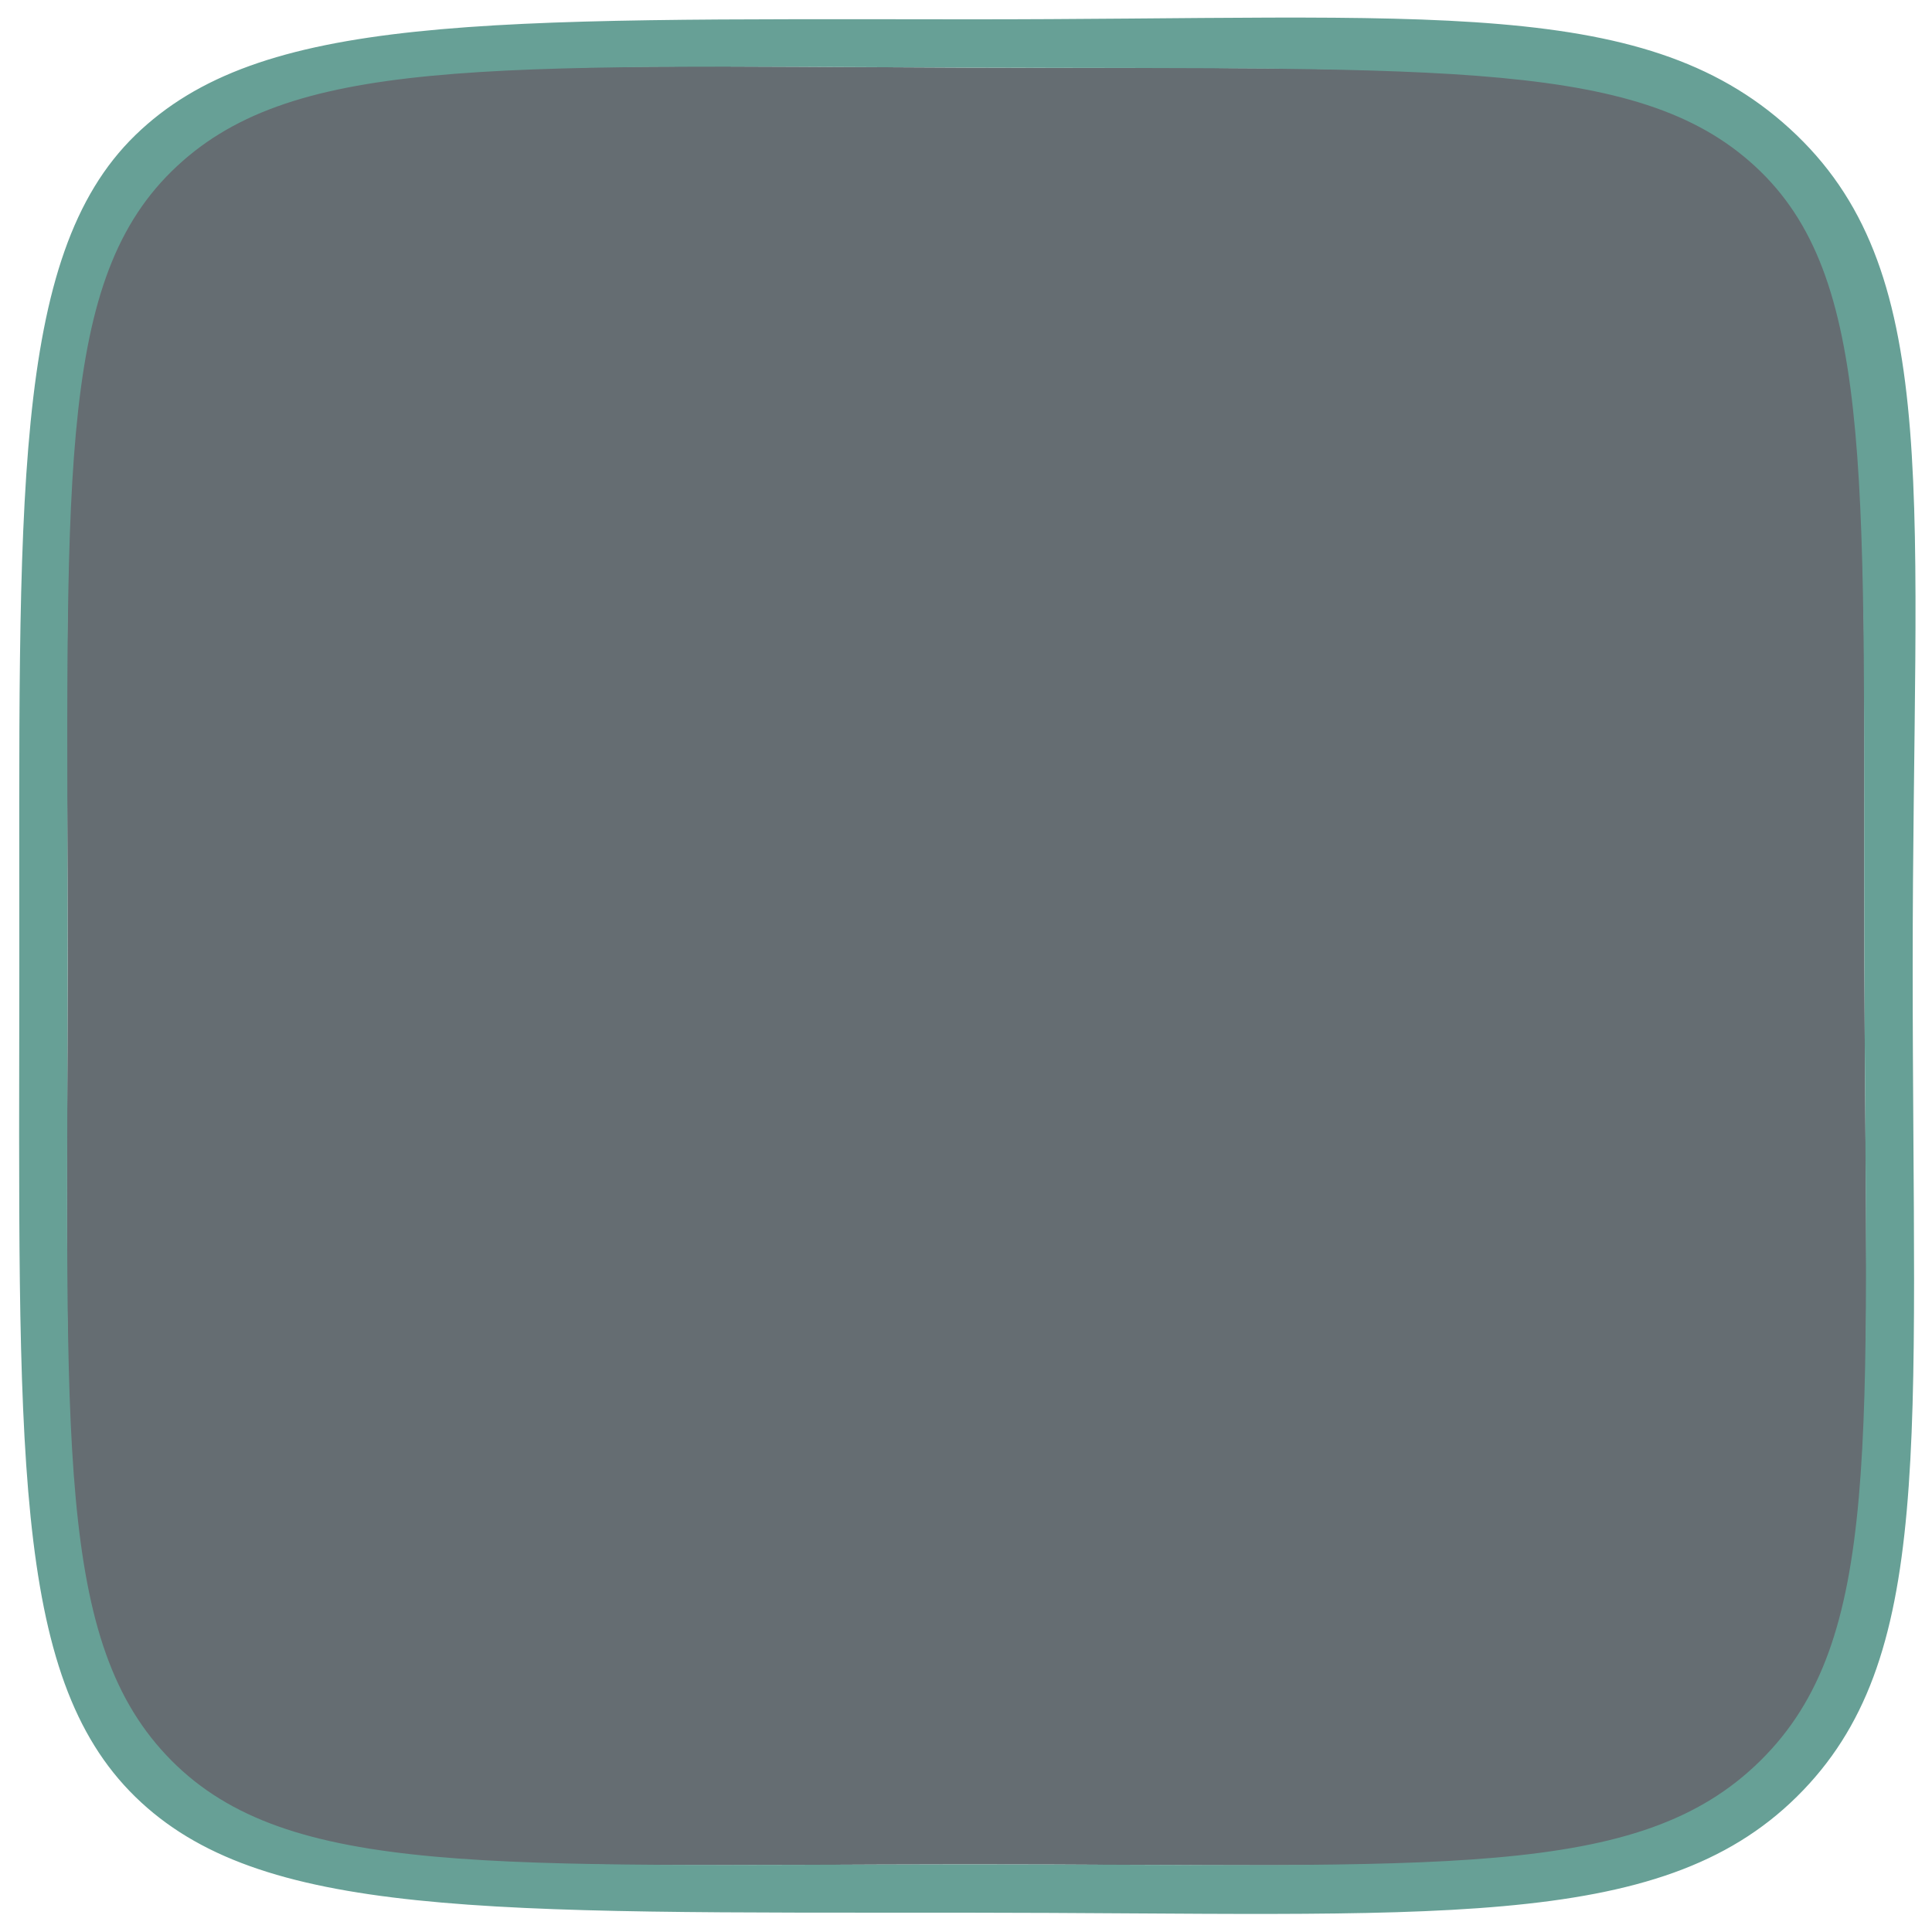
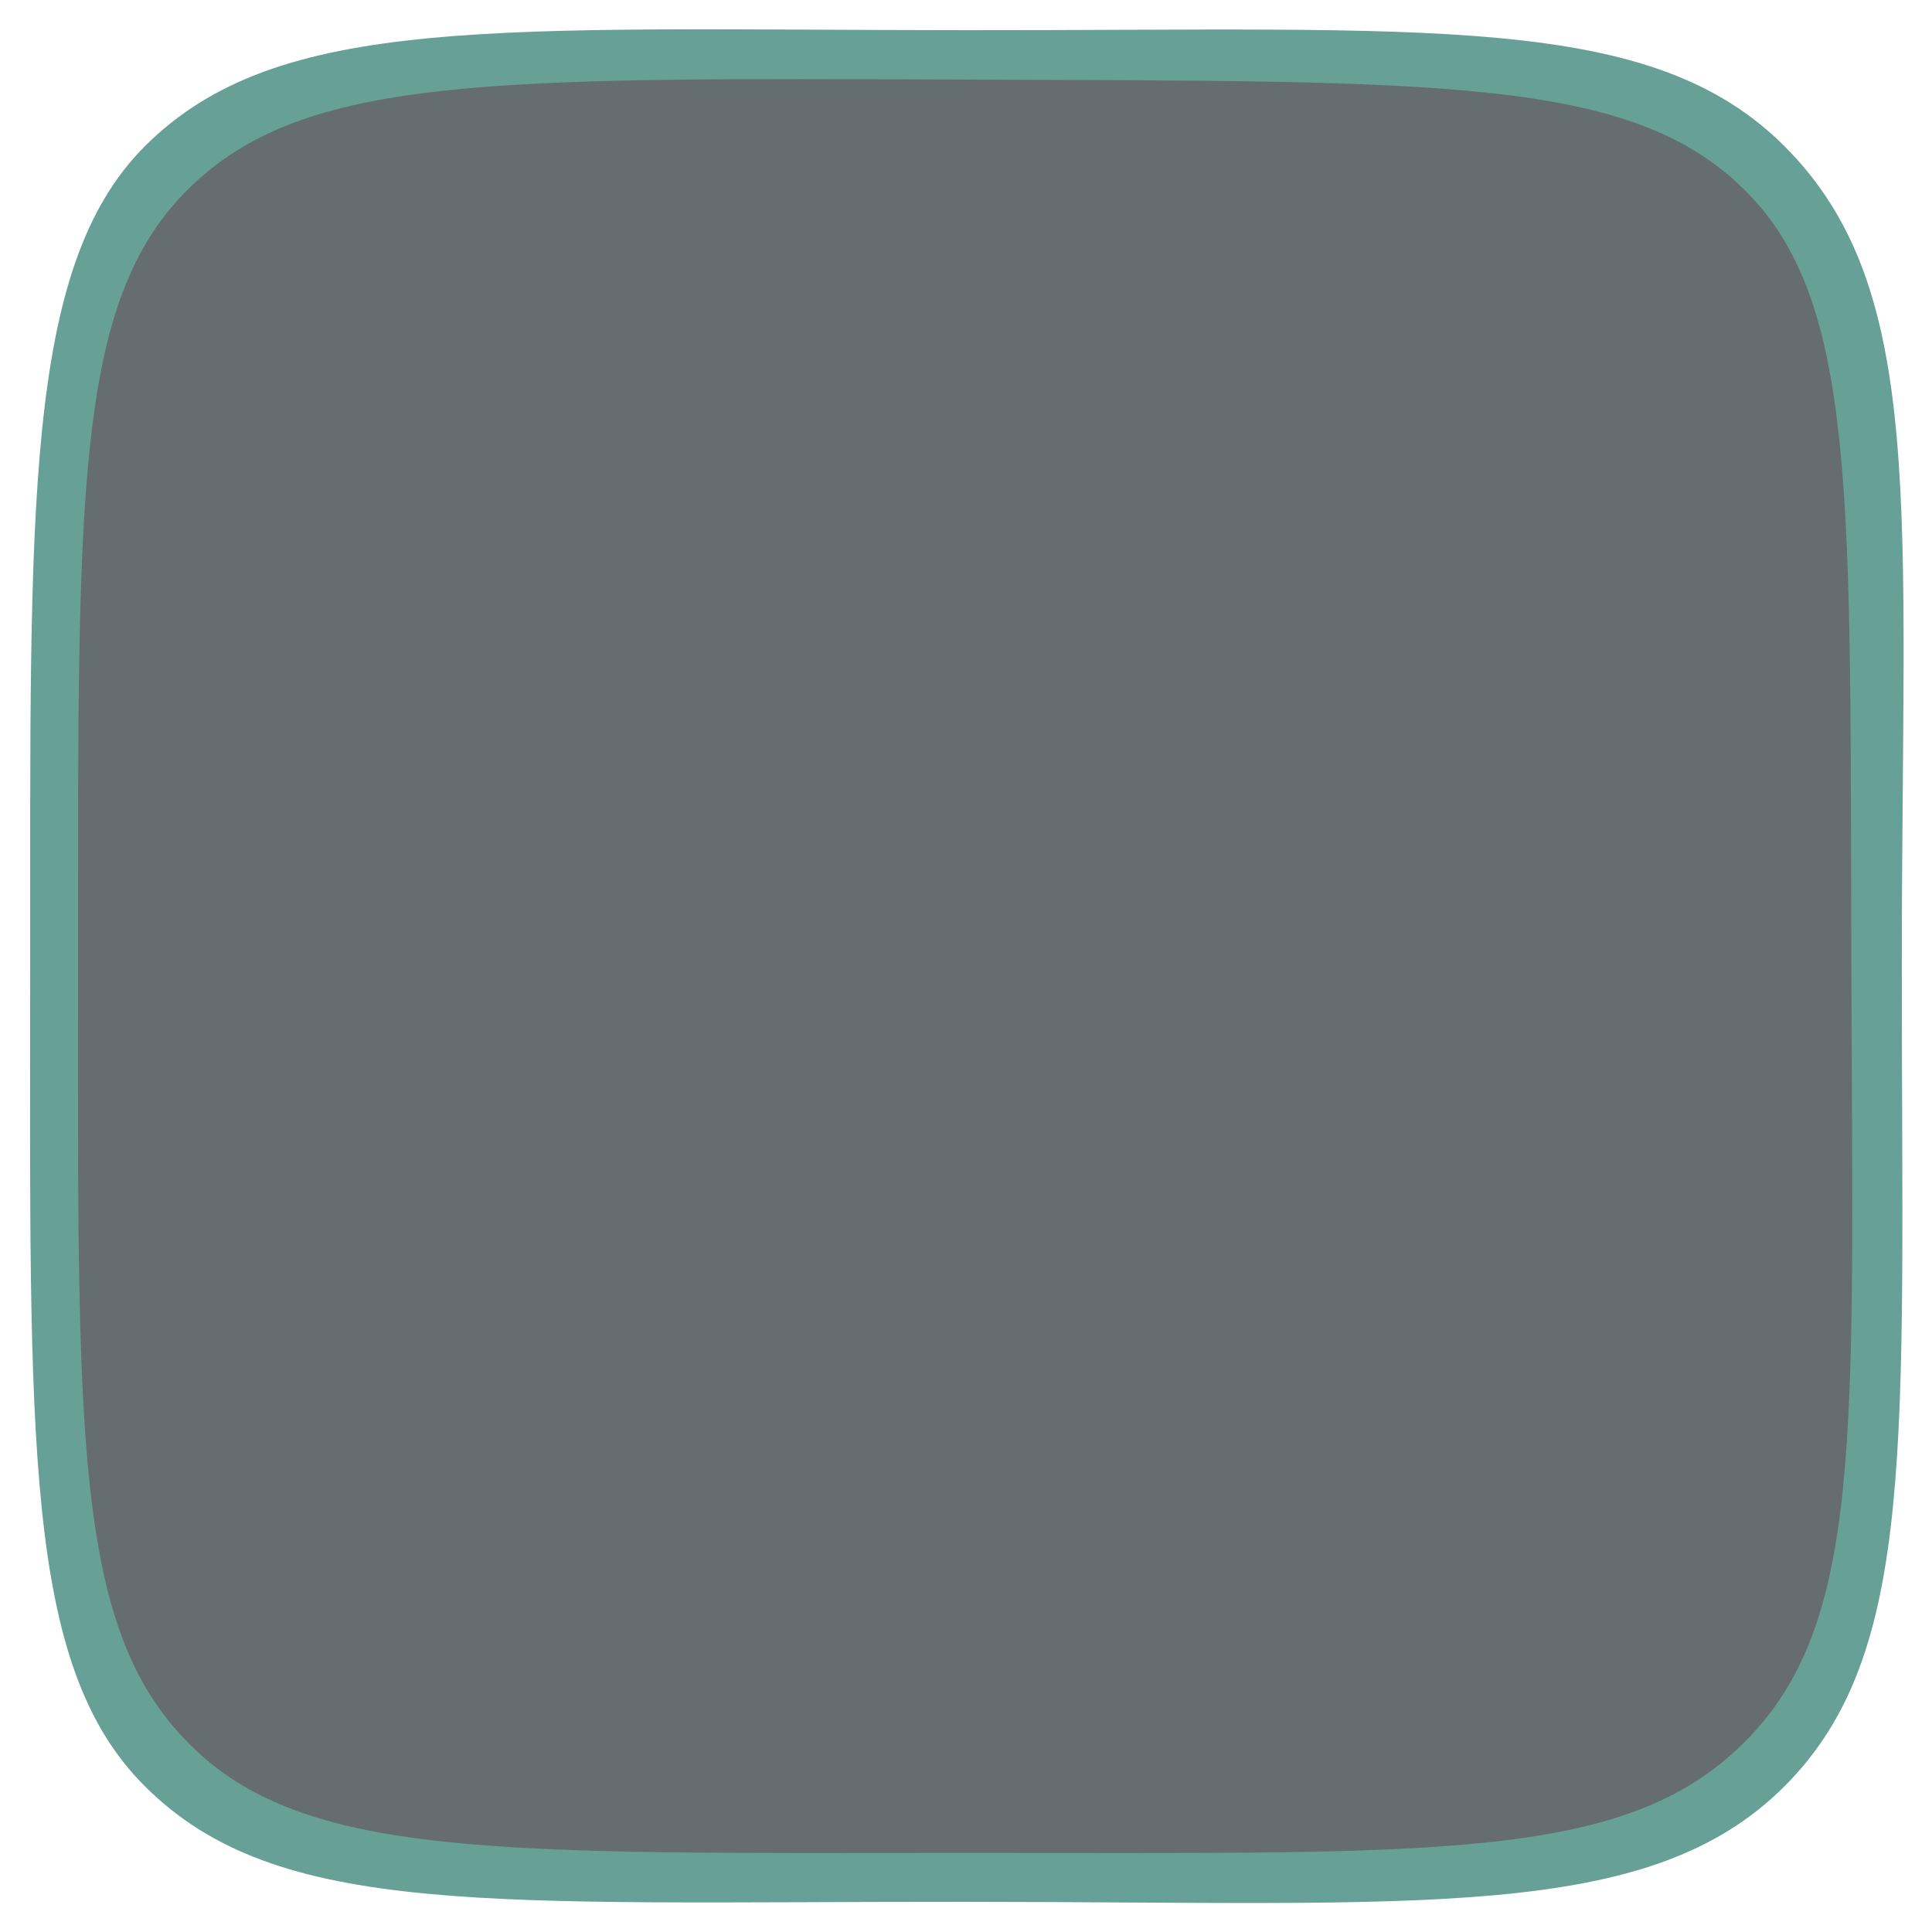
- <svg xmlns="http://www.w3.org/2000/svg" width="200" height="200" viewBox="0 0 200 200" version="1.1" id="svg1" xml:space="preserve">
+ <svg xmlns="http://www.w3.org/2000/svg" width="128" height="128" viewBox="0 0 128 128" version="1.1" id="svg1" xml:space="preserve">
  <defs id="defs1" />
-   <g id="layer1">
-     <path id="path2" style="display:inline;fill:#242f36;fill-opacity:0.702;stroke-width:6.86;stroke-linecap:round" d="m 100,7 c 49.961,0.192 70.516,-1.2 82.5,10.5 11.984,11.7 10.342,33.113 10.5,82.5 0.158,49.387 2.151,69.997 -10.5,82.5 C 169.849,195.003 149.042,192.974 100,193 50.958,193.026 29.587,194.668 17.5,182.5 5.413,170.332 6.985,149.377 7,100 7.015,50.623 5.437,29.377 17.5,17.5 29.563,5.623 50.039,6.808 100,7 Z" />
-     <path id="path1" style="display:inline;fill:#67a096;fill-opacity:1;stroke-width:6.86;stroke-linecap:round" d="M 100,2 C 49.899,1.961 26.911,1.446 14,14 1.089,26.554 2.023,51.998 2,100 c -0.024,49.922 -0.869,73.416 12,86 12.869,12.584 36.192,11.976 86,12 48.046,0.023 71.637,2.175 86,-12 14.363,-14.175 11.999,-36.126 12,-86 0.001,-47.998 3.269,-71.285 -12,-86 C 170.731,-0.715 147.981,2.038 100,2 Z m 0,5 c 49.961,0.192 70.266,-0.95 82.25,10.75 11.984,11.7 10.592,32.863 10.75,82.25 0.158,49.387 1.901,69.747 -10.75,82.25 C 169.599,194.753 149.042,192.974 100,193 50.958,193.026 29.837,194.418 17.75,182.25 5.663,170.082 6.985,149.377 7,100 7.015,50.623 5.687,29.627 17.75,17.75 29.813,5.873 50.039,6.808 100,7 Z" />
+   <g id="layer1" transform="matrix(0.6316436,0,0,0.6316524,0.7487022,0.8510223)">
+     <path id="path2" style="display:inline;fill:#242f36;fill-opacity:0.702;stroke-width:6.997;stroke-linecap:round" d="m 100.071,5.11 c 50.954,0.196 71.917,-1.224 84.139,10.711 12.222,11.936 10.547,33.779 10.709,84.161 0.161,50.381 2.194,71.406 -10.709,84.161 -12.903,12.754 -34.123,10.685 -84.139,10.711 -50.016,0.026 -71.812,1.702 -84.139,-10.711 C 3.605,171.729 5.208,150.353 5.223,99.982 5.238,49.611 3.629,27.938 15.932,15.821 28.234,3.705 49.117,4.914 100.071,5.11 Z" />
+     <path id="path1" style="display:inline;fill:#67a096;fill-opacity:1;stroke-width:6.86;stroke-linecap:round" d="M 100,1.819 C 50.959,1.78 27.974,0.023 14,14 1.267,26.735 2.004,51.998 1.981,100 1.957,149.922 1.262,173.283 14,186 c 13.946,13.922 36.192,12.105 86,12.13 48.046,0.023 71.74,2.149 86,-12.13 13.975,-13.993 12.293,-36.126 12.294,-86 C 198.295,52.002 200.992,28.997 186,14 171.945,-0.059 149.041,1.858 100,1.819 Z M 100,7 C 149.961,7.192 169.687,6.742 181.671,18.442 193.655,30.142 192.842,50.613 193,100 c 0.158,49.387 1.322,69.004 -11.329,81.506 C 169.02,194.009 149.042,192.974 100,193 50.958,193.026 30.691,193.675 18.604,181.506 6.518,169.338 6.985,149.377 7,100 7.015,50.623 6.541,30.319 18.604,18.442 30.667,6.565 50.039,6.808 100,7 Z" />
  </g>
</svg>
